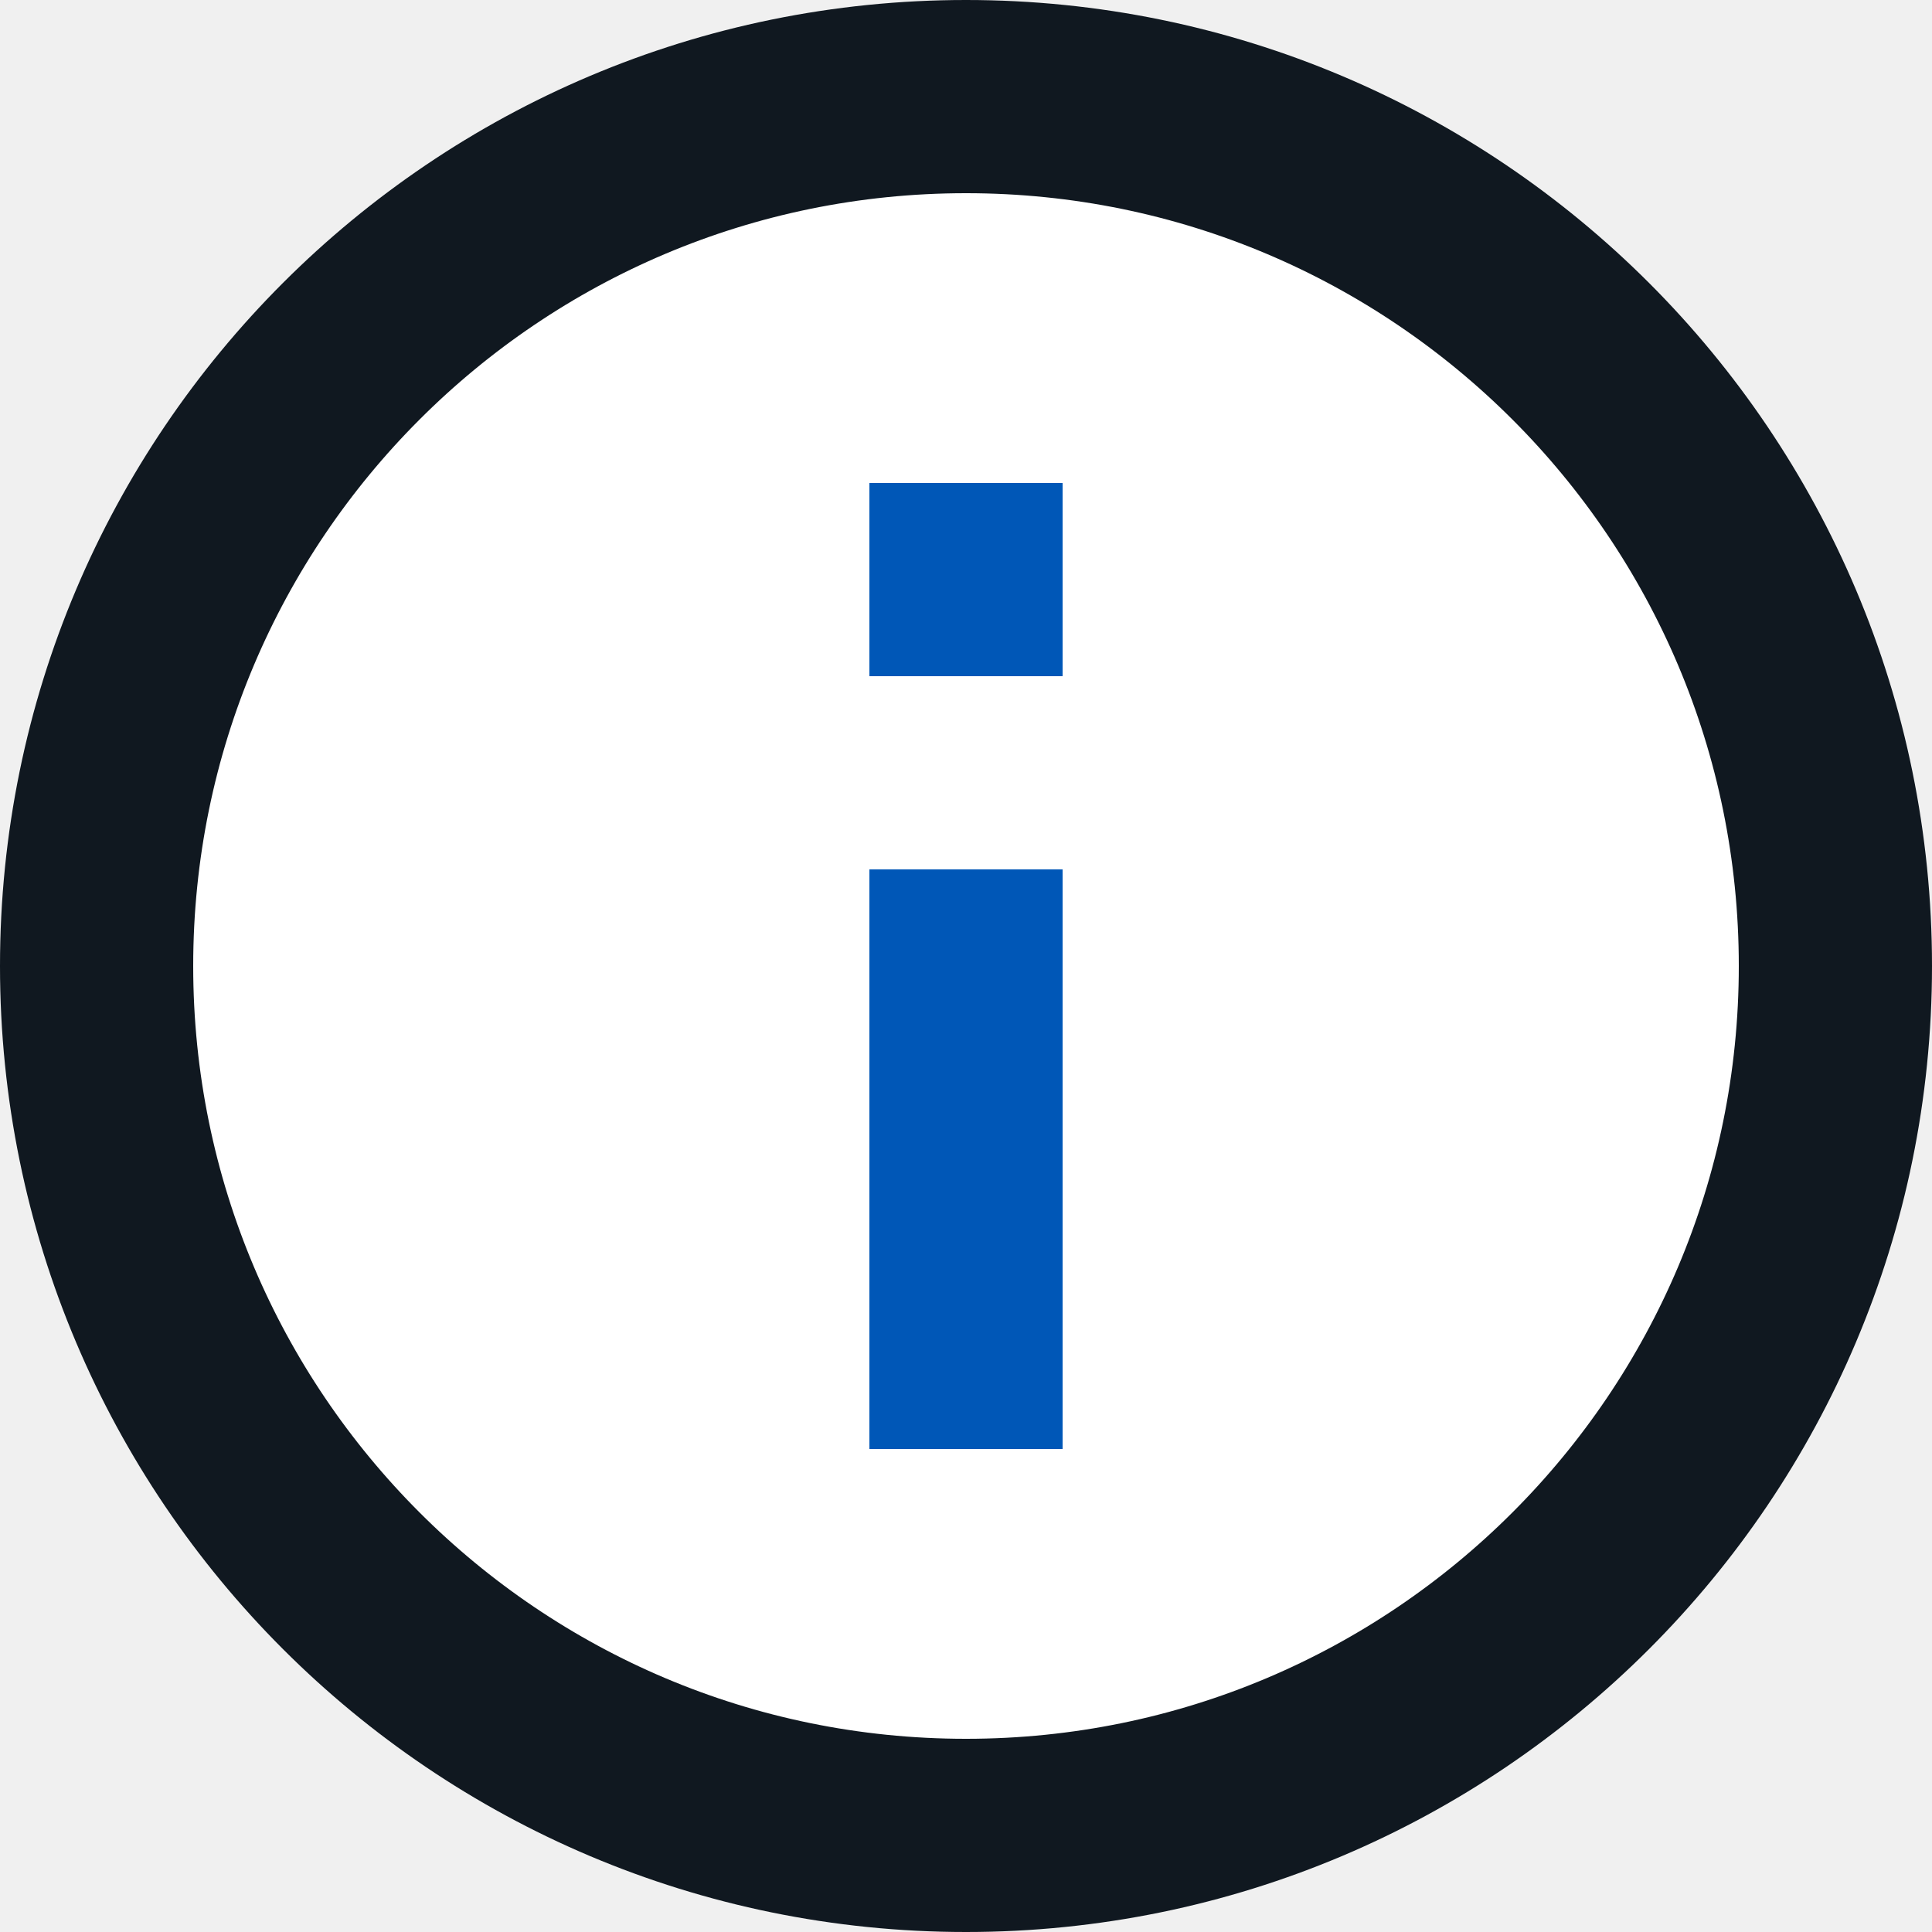
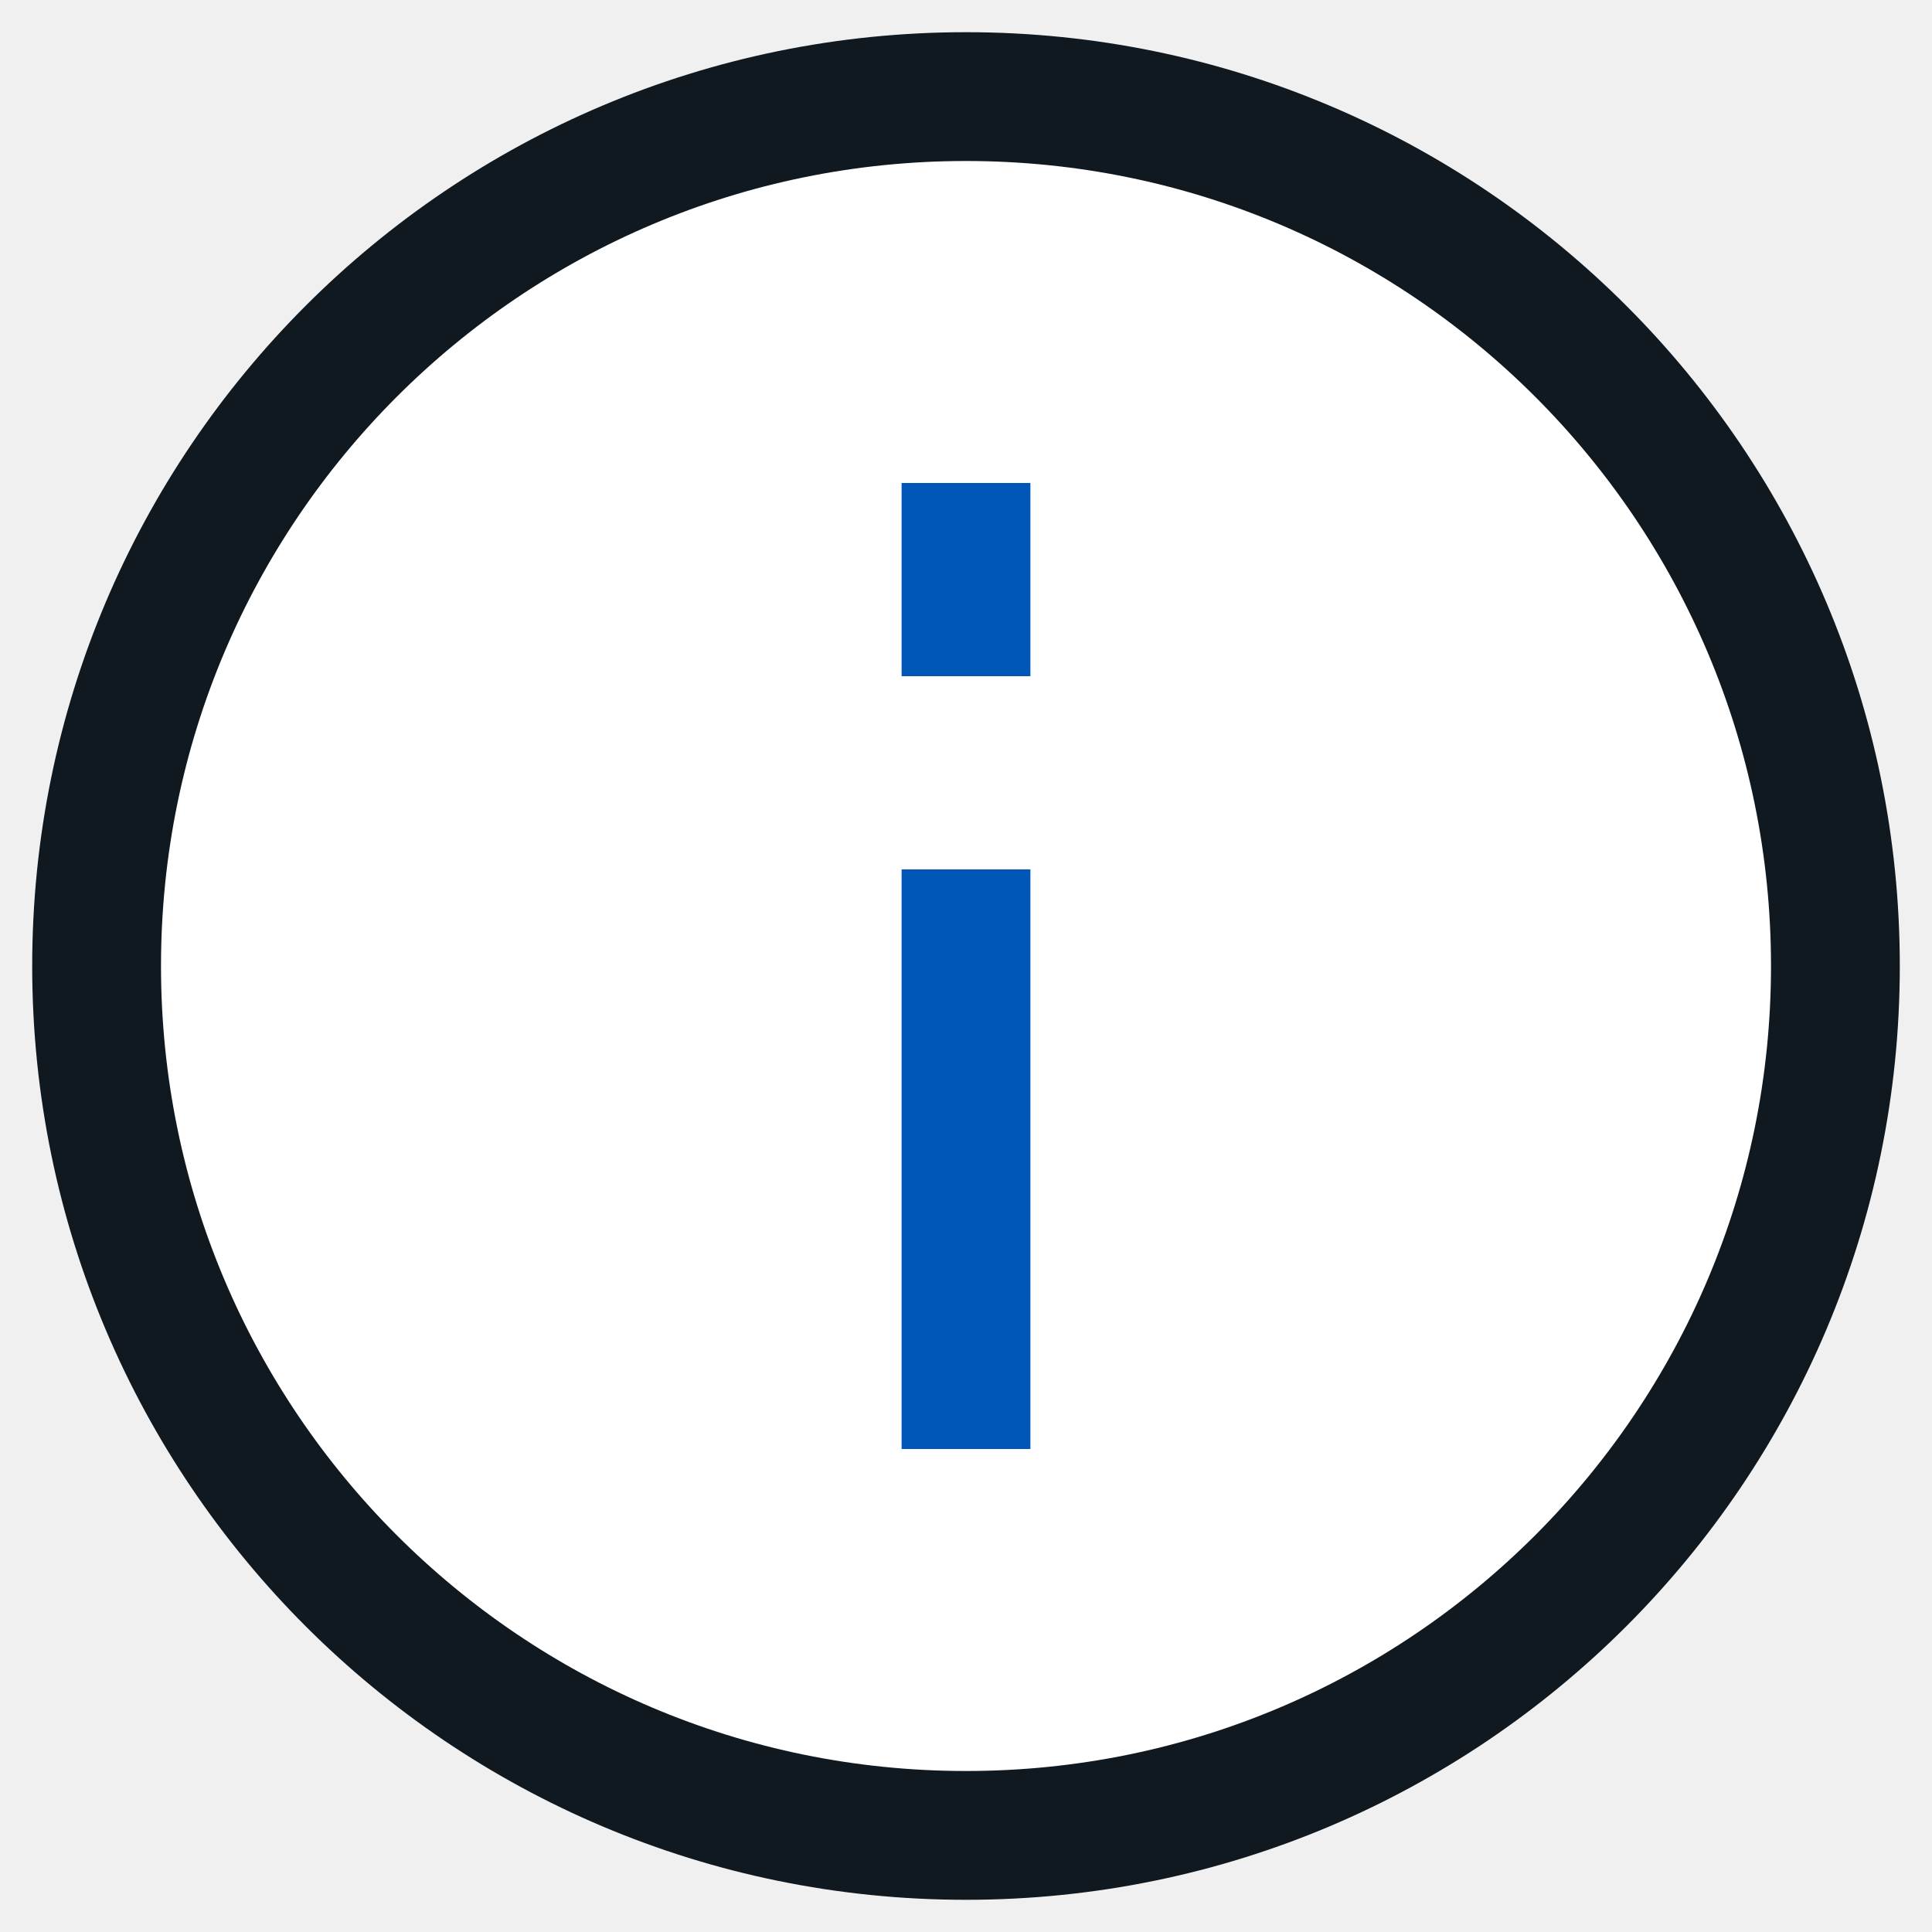
<svg xmlns="http://www.w3.org/2000/svg" viewBox="0 0 45 45">
  <defs>
-     <style>.cls-1{fill:#fff;stroke:#101820;}.cls-1,.cls-2{stroke-miterlimit:10;stroke-width:4.5px;}.cls-2{fill:none;stroke:#0057b7;}</style>
+     <style>.cls-1{fill:#fff;stroke:#101820;}.cls-1,.cls-2{stroke-miterlimit:10;stroke-width:3px;}.cls-2{fill:none;stroke:#0057b7;}</style>
  </defs>
  <g id="Layer_4" data-name="Layer 4">
    <circle class="cls-1" cx="22.5" cy="22.5" r="20.25" />
    <line class="cls-2" x1="22.5" y1="33.75" x2="22.5" y2="20.25" />
    <line class="cls-2" x1="22.5" y1="15.75" x2="22.5" y2="11.25" />
  </g>
</svg>
